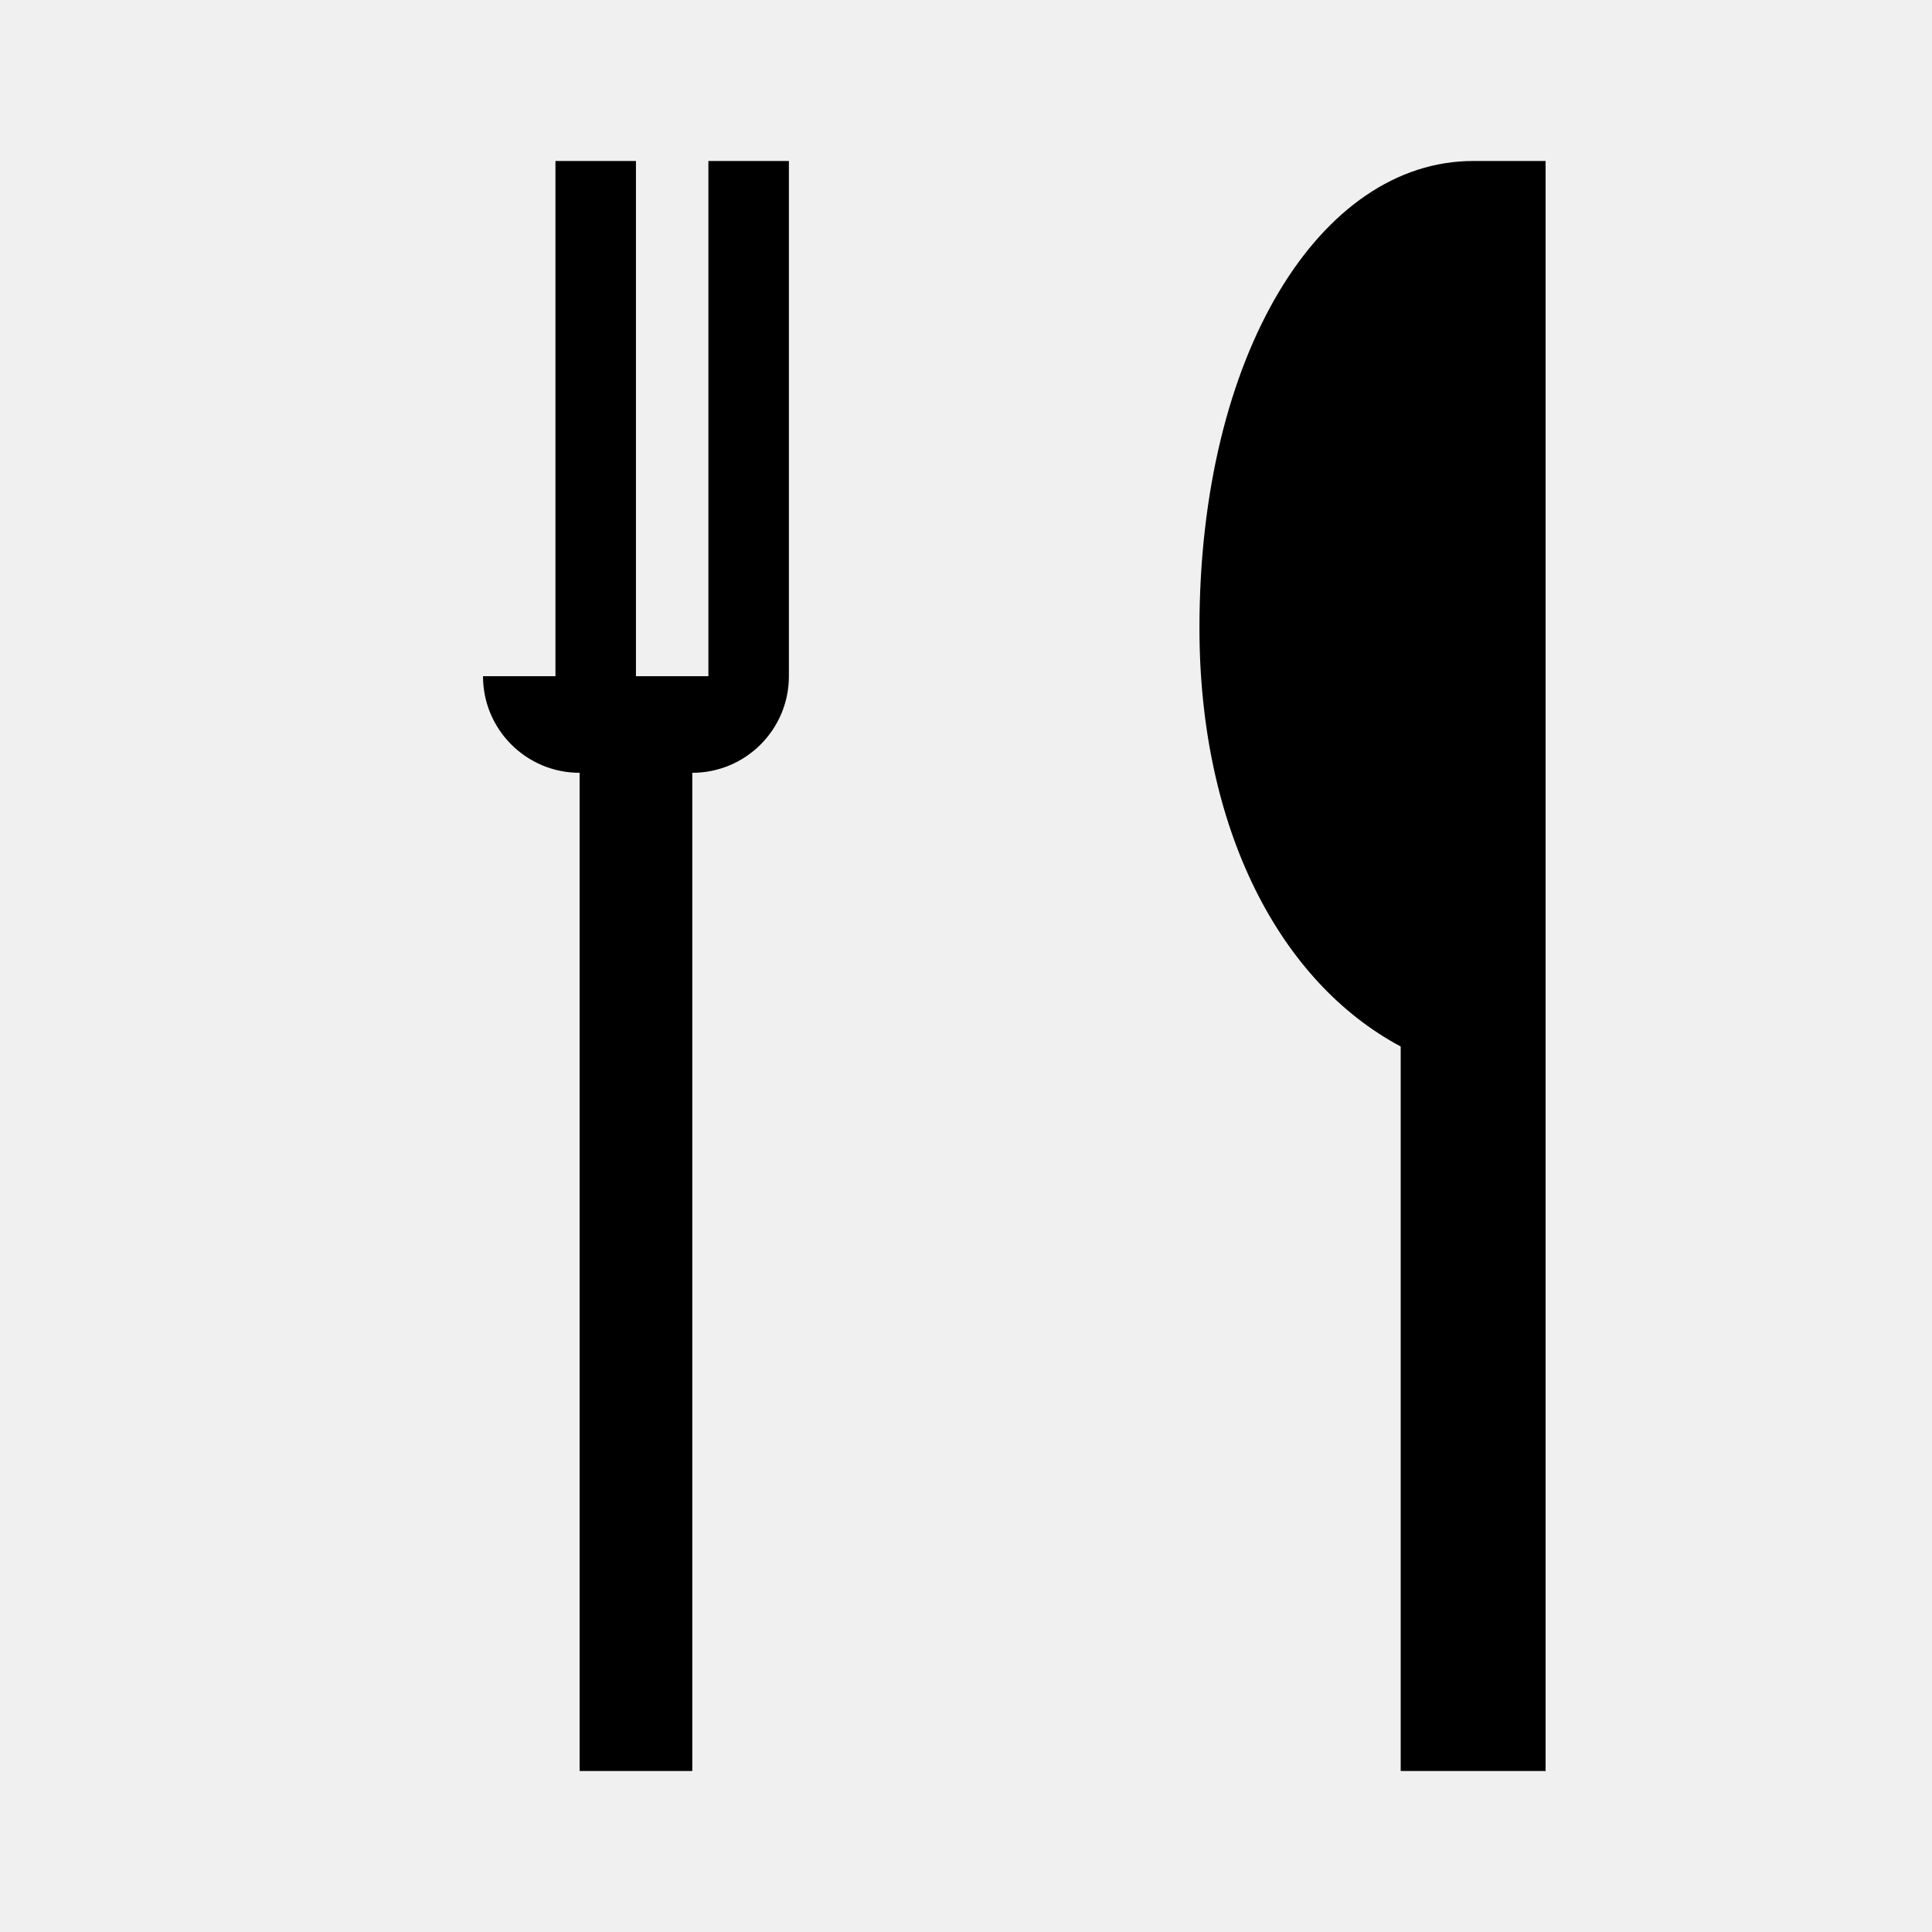
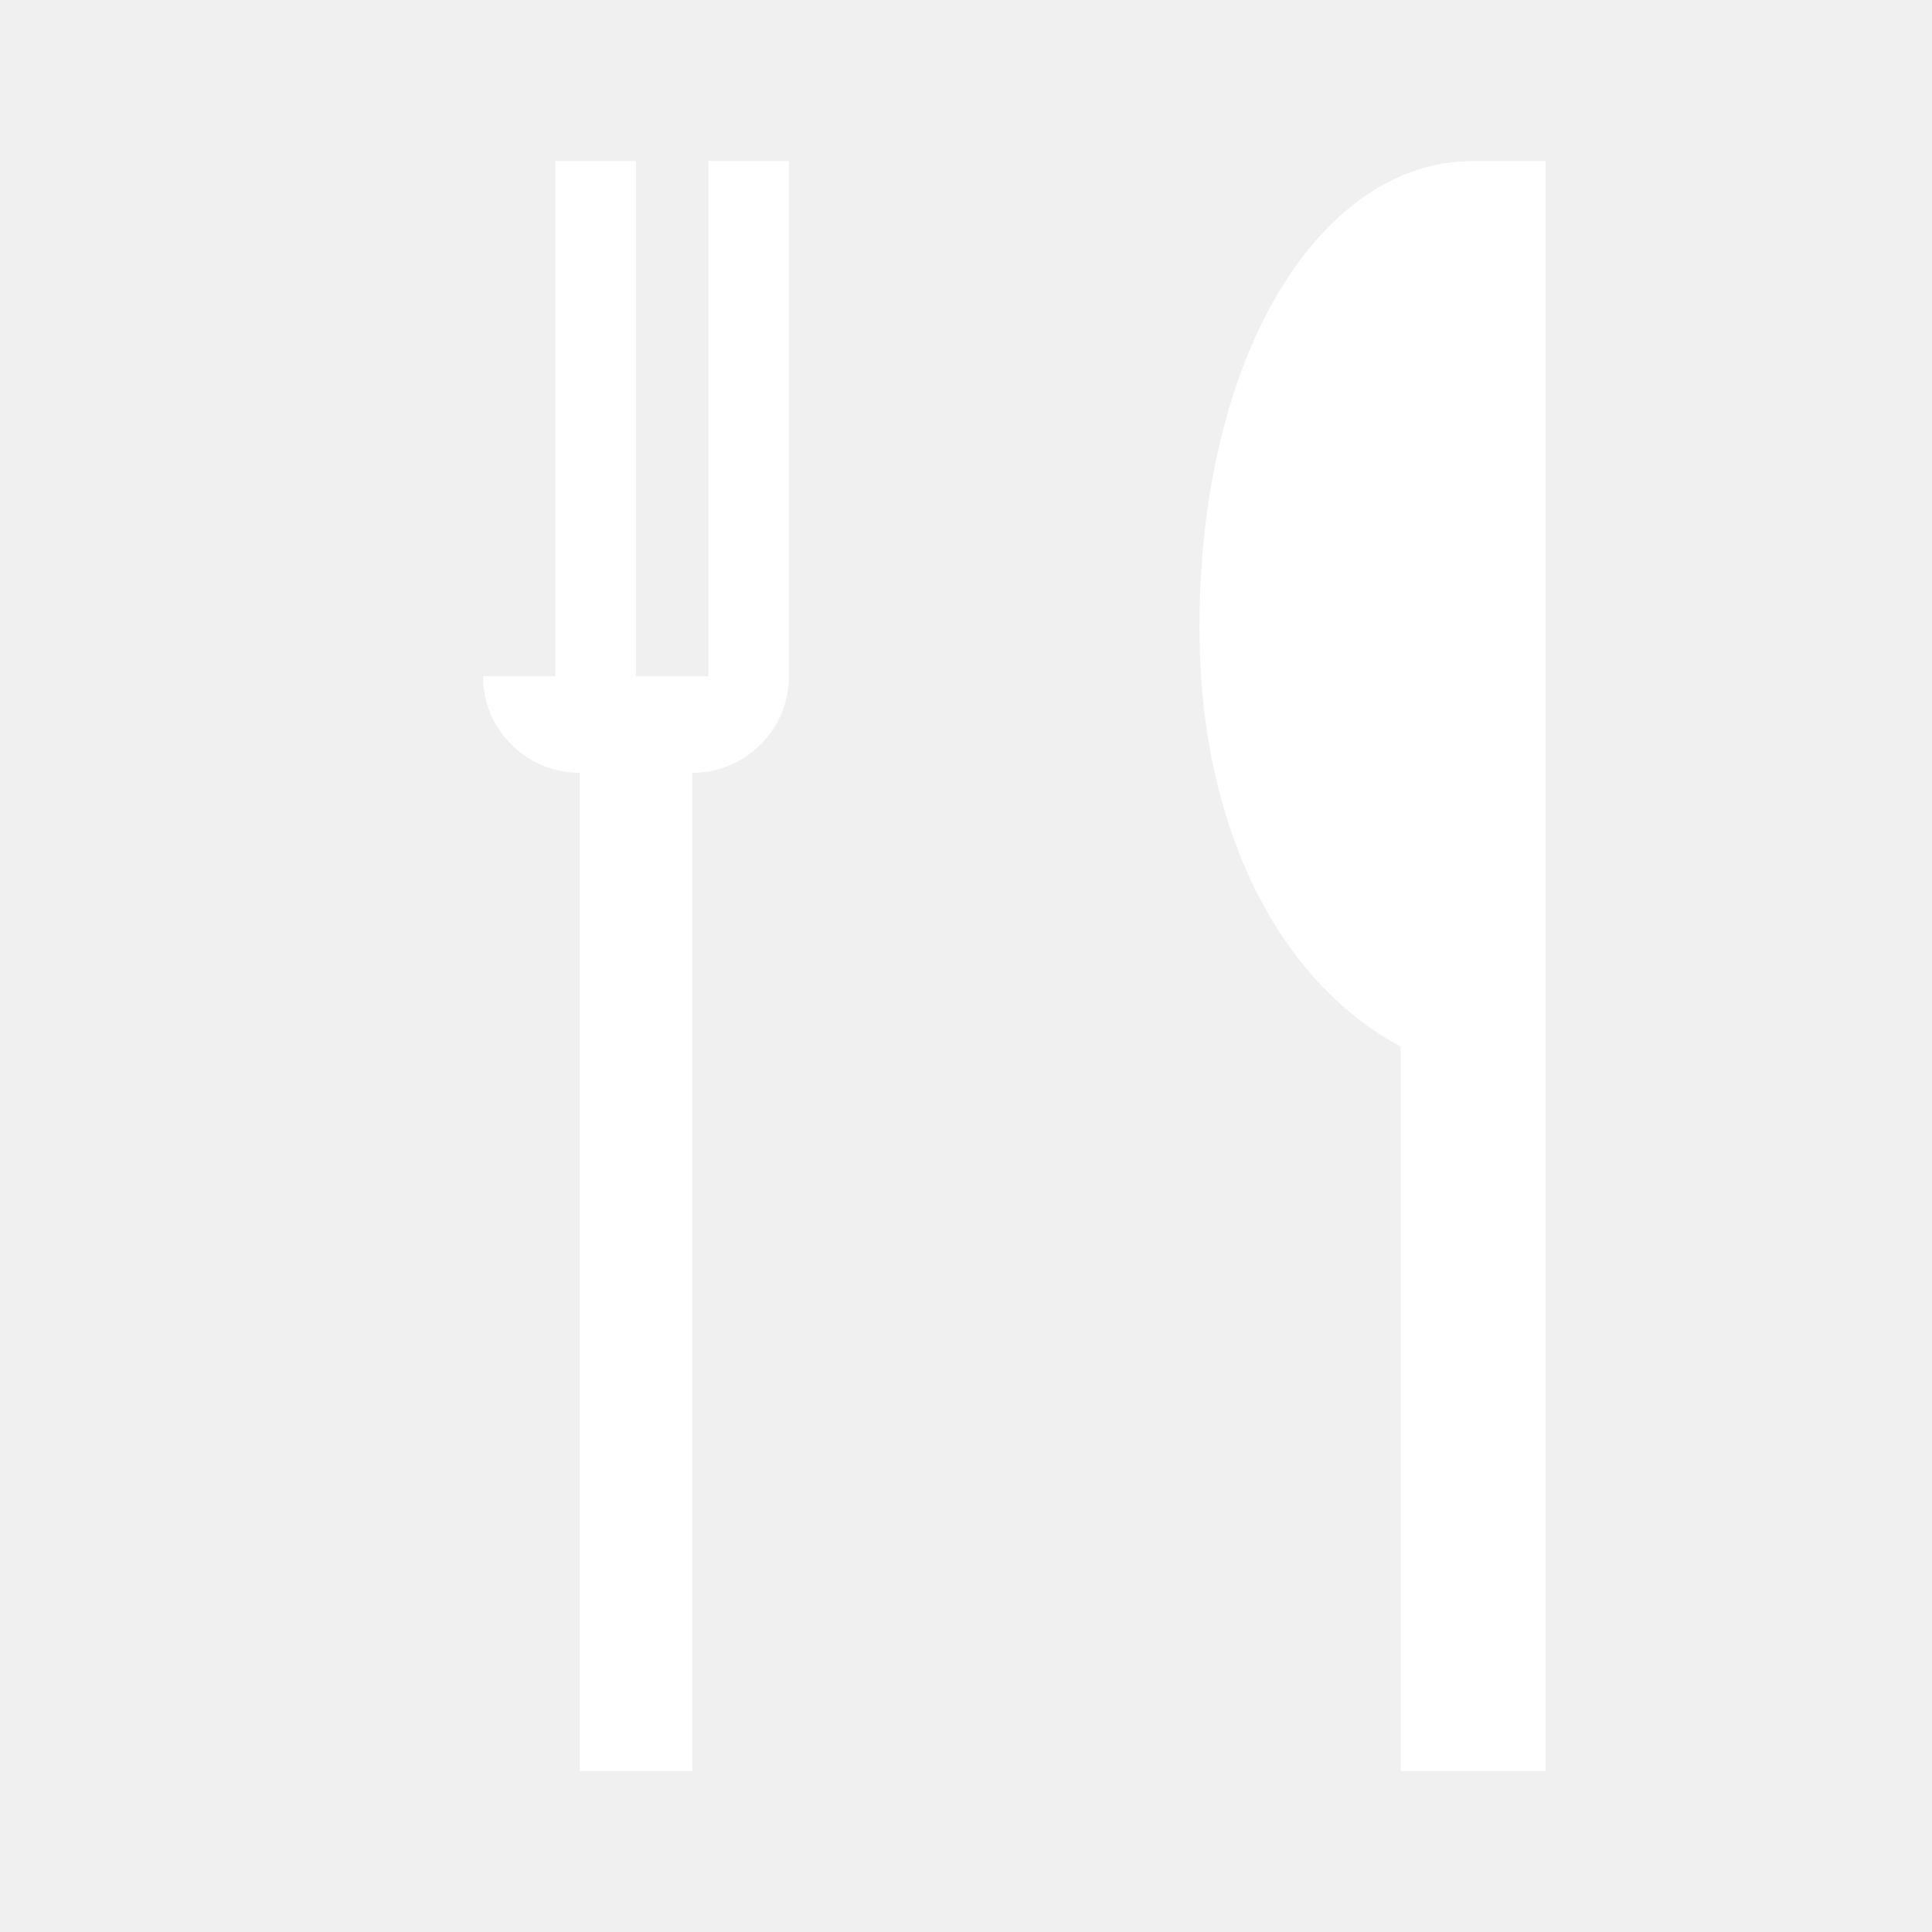
<svg xmlns="http://www.w3.org/2000/svg" viewBox="0 0 24 24">
-   <path d="M6 2v6.4H6.9V2h1v6.4h.9V2h1v6.4a1.2 1.2 0 0 1-1.2 1.2v12.4H7.2V9.6A1.2 1.2 0 0 1 6 8.4V2H6zM18.3 2c-1.9 0-3.4 2.4-3.4 5.8 0 2.5 1 4.4 2.5 5.2v9h1.8V2h-.9z" fill="#000" />
+   <path d="M6 2v6.4H6.9V2h1v6.4h.9V2h1v6.4a1.2 1.2 0 0 1-1.2 1.2v12.4H7.2V9.6A1.2 1.2 0 0 1 6 8.4V2H6zM18.3 2c-1.9 0-3.4 2.4-3.4 5.8 0 2.5 1 4.4 2.5 5.2v9h1.8V2h-.9z" fill="#fff" />
</svg>
